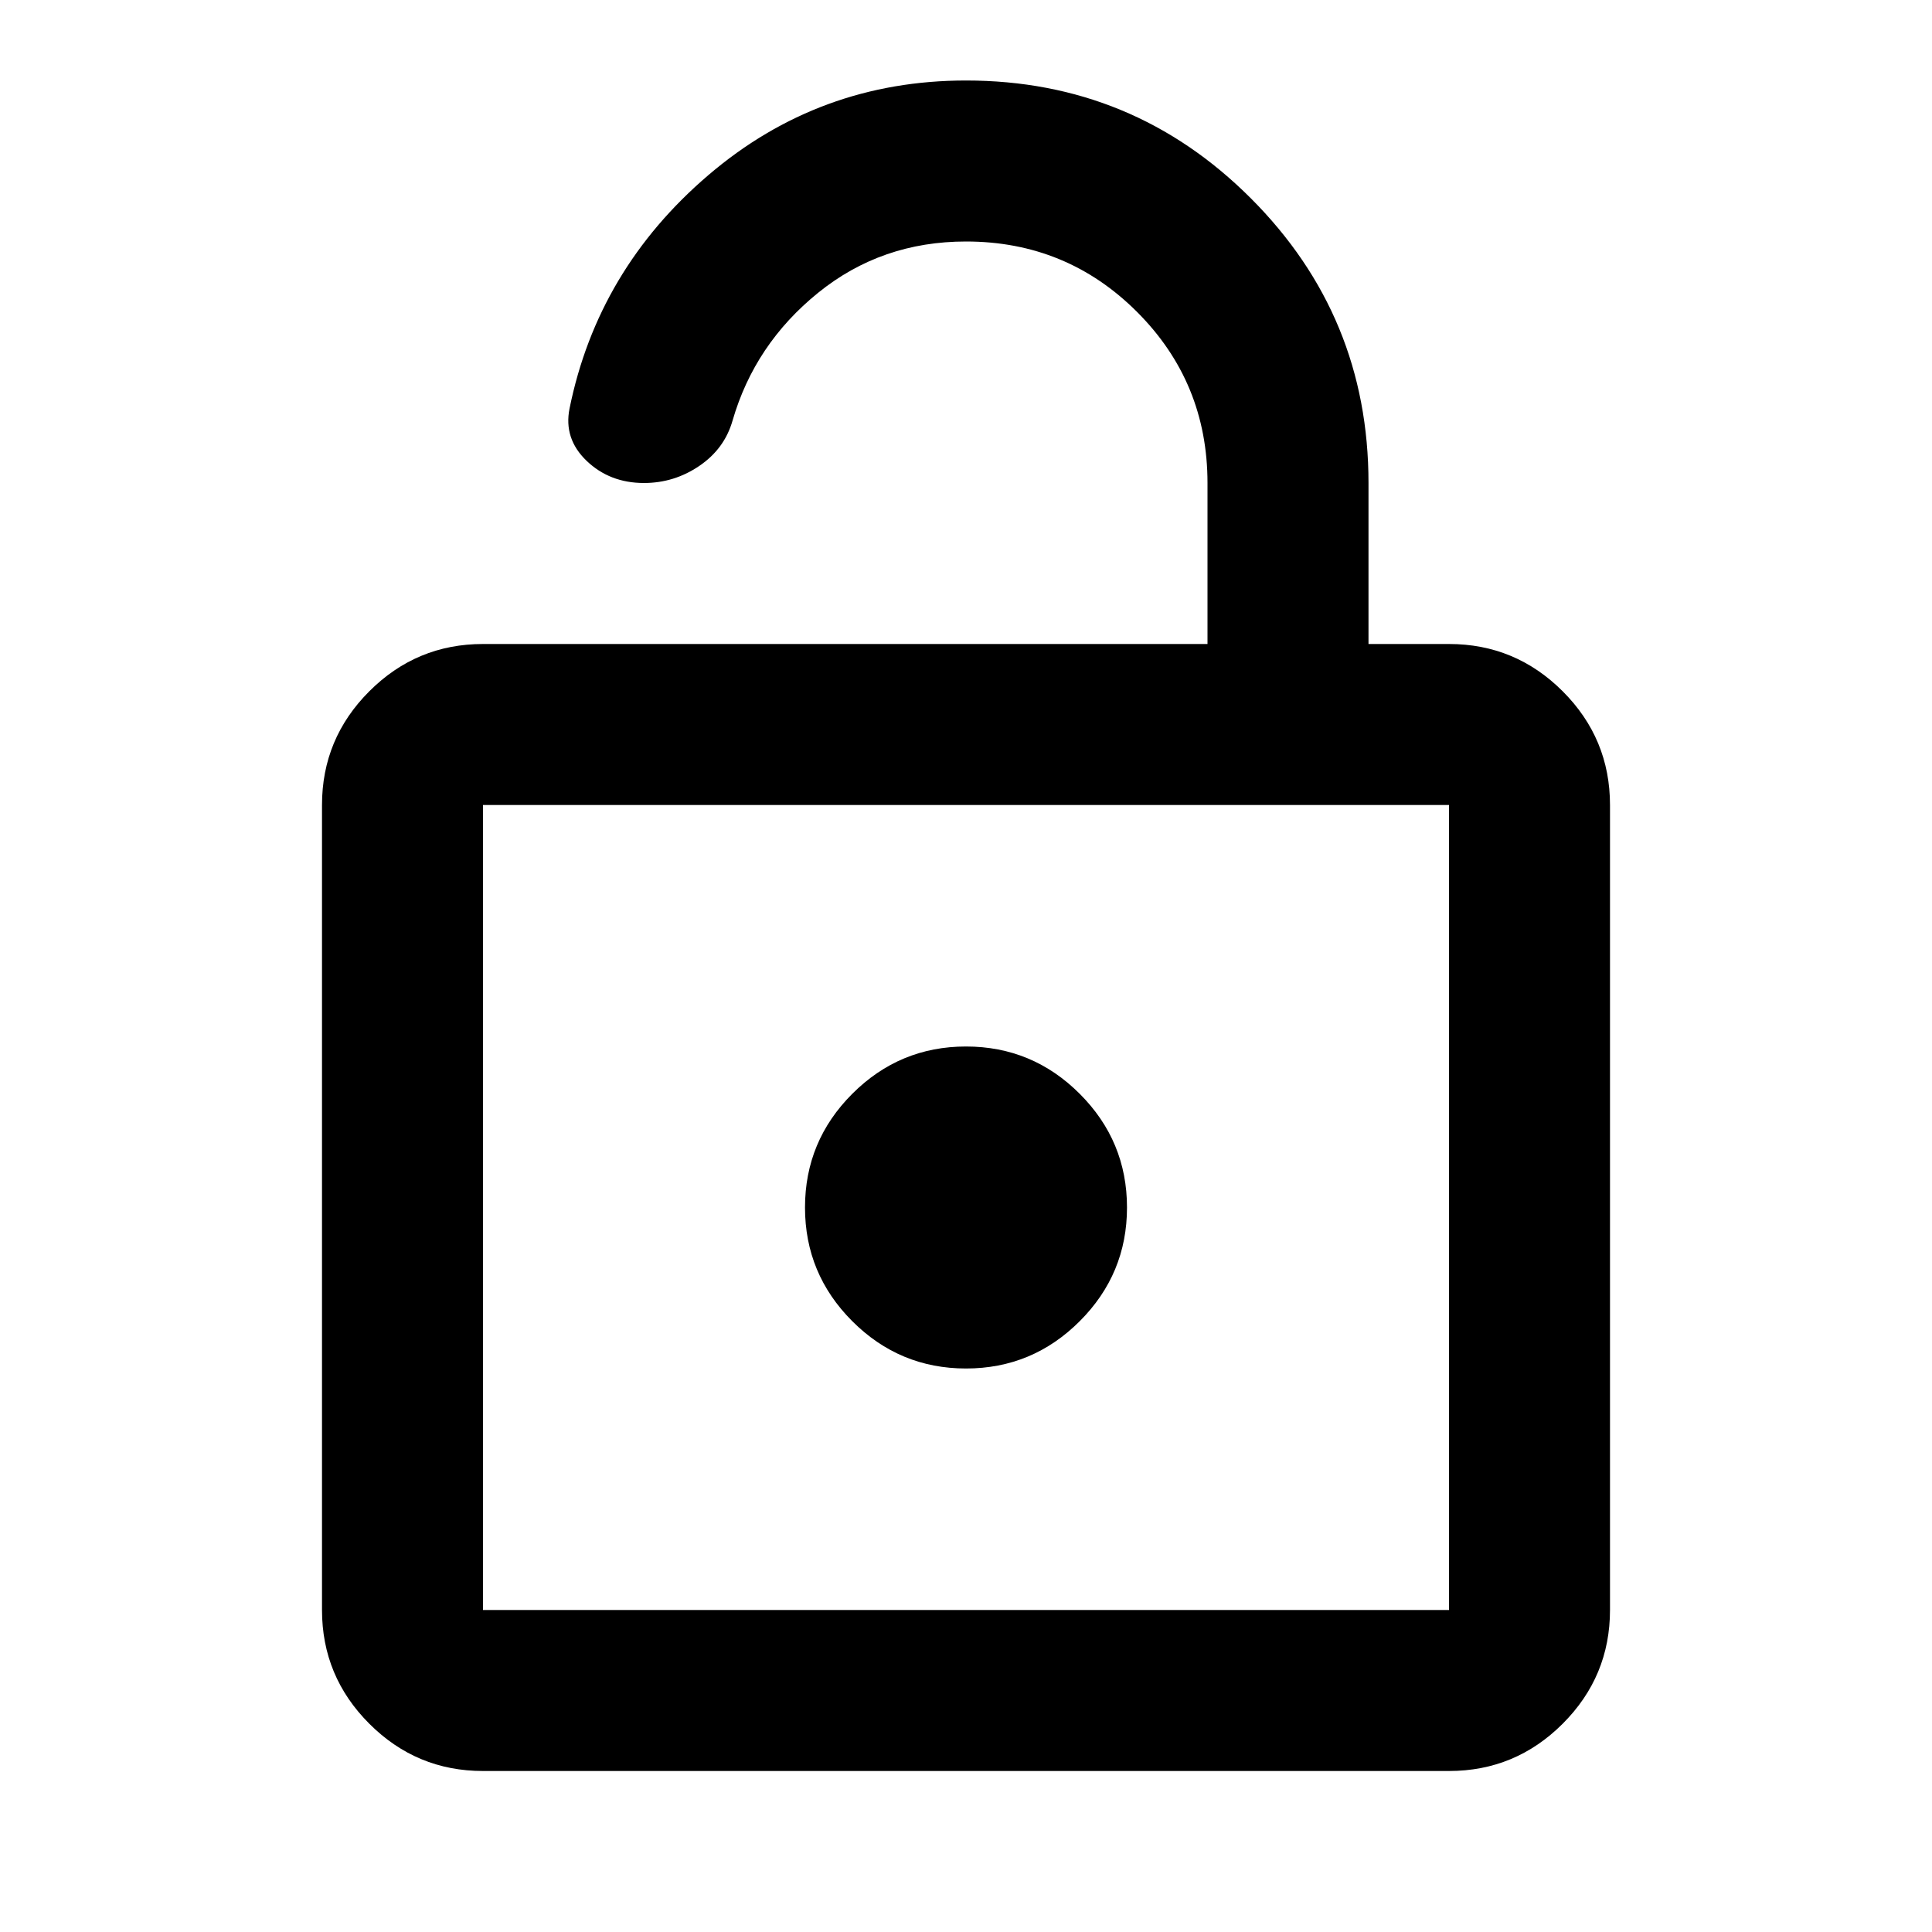
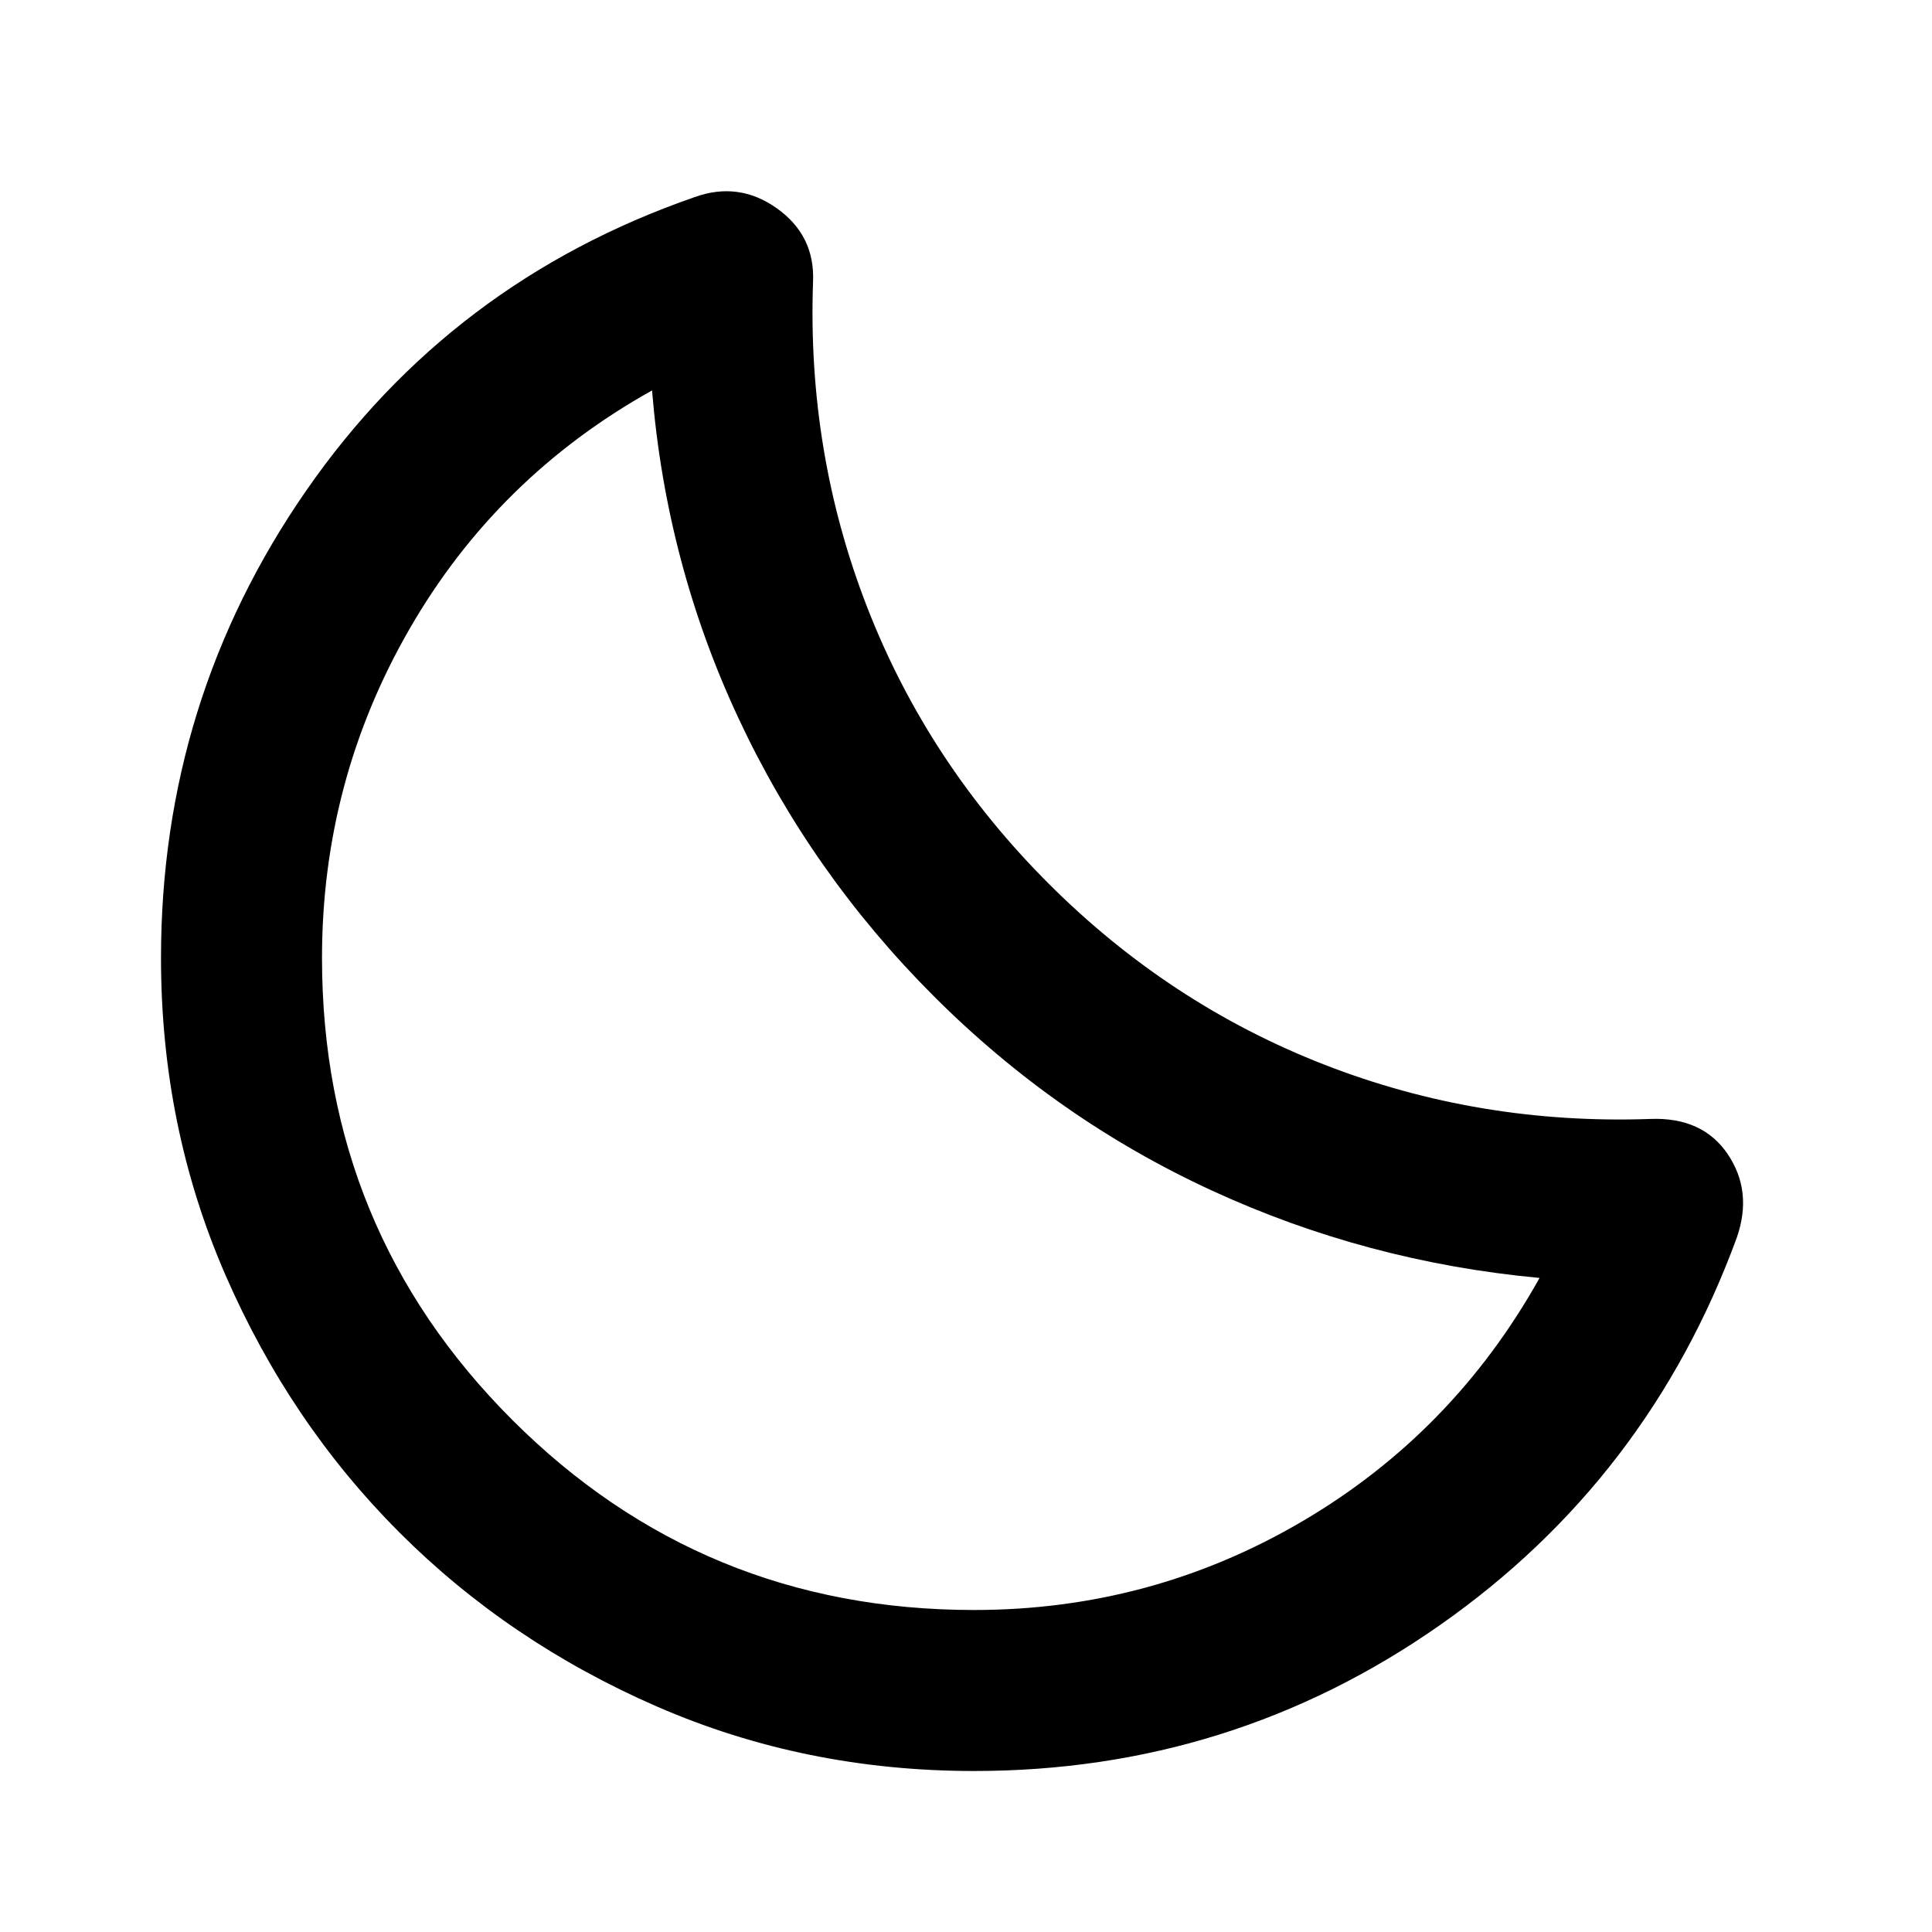
<svg xmlns="http://www.w3.org/2000/svg" height="24px" viewBox="0 -960 960 960" width="24px" fill="#000000">
-   <path d="M240-80q-33 0-56.5-23.5T160-160v-400q0-33 23.5-56.5T240-640h360v-80q0-50-35-85t-85-35q-42 0-73.5 25.5T364-751q-4 14-16.5 22.5T320-720q-17 0-28.5-11t-8.5-26q14-69 69-116t128-47q83 0 141.5 58.5T680-720v80h40q33 0 56.5 23.5T800-560v400q0 33-23.5 56.5T720-80H240Zm0-80h480v-400H240v400Zm240-120q33 0 56.5-23.5T560-360q0-33-23.5-56.5T480-440q-33 0-56.5 23.5T400-360q0 33 23.5 56.5T480-280ZM240-160v-400 400Z" />
+   <path d="M484-80q-84 0-157.5-32t-128-86.5Q144-253 112-326.5T80-484q0-128 72-232t193-146q22-8 41 5.5t18 36.5q-3 85 27 162t90 137q60 60 137 90t162 27q26-1 38.5 17.5T863-345q-44 120-147.5 192.5T484-80Zm0-80q88 0 163-44t118-121q-86-8-163-43.5T464-465q-61-61-97-138t-43-163q-77 43-120.5 118.5T160-484q0 135 94.5 229.5T484-160Zm-20-305Z" />
</svg>
